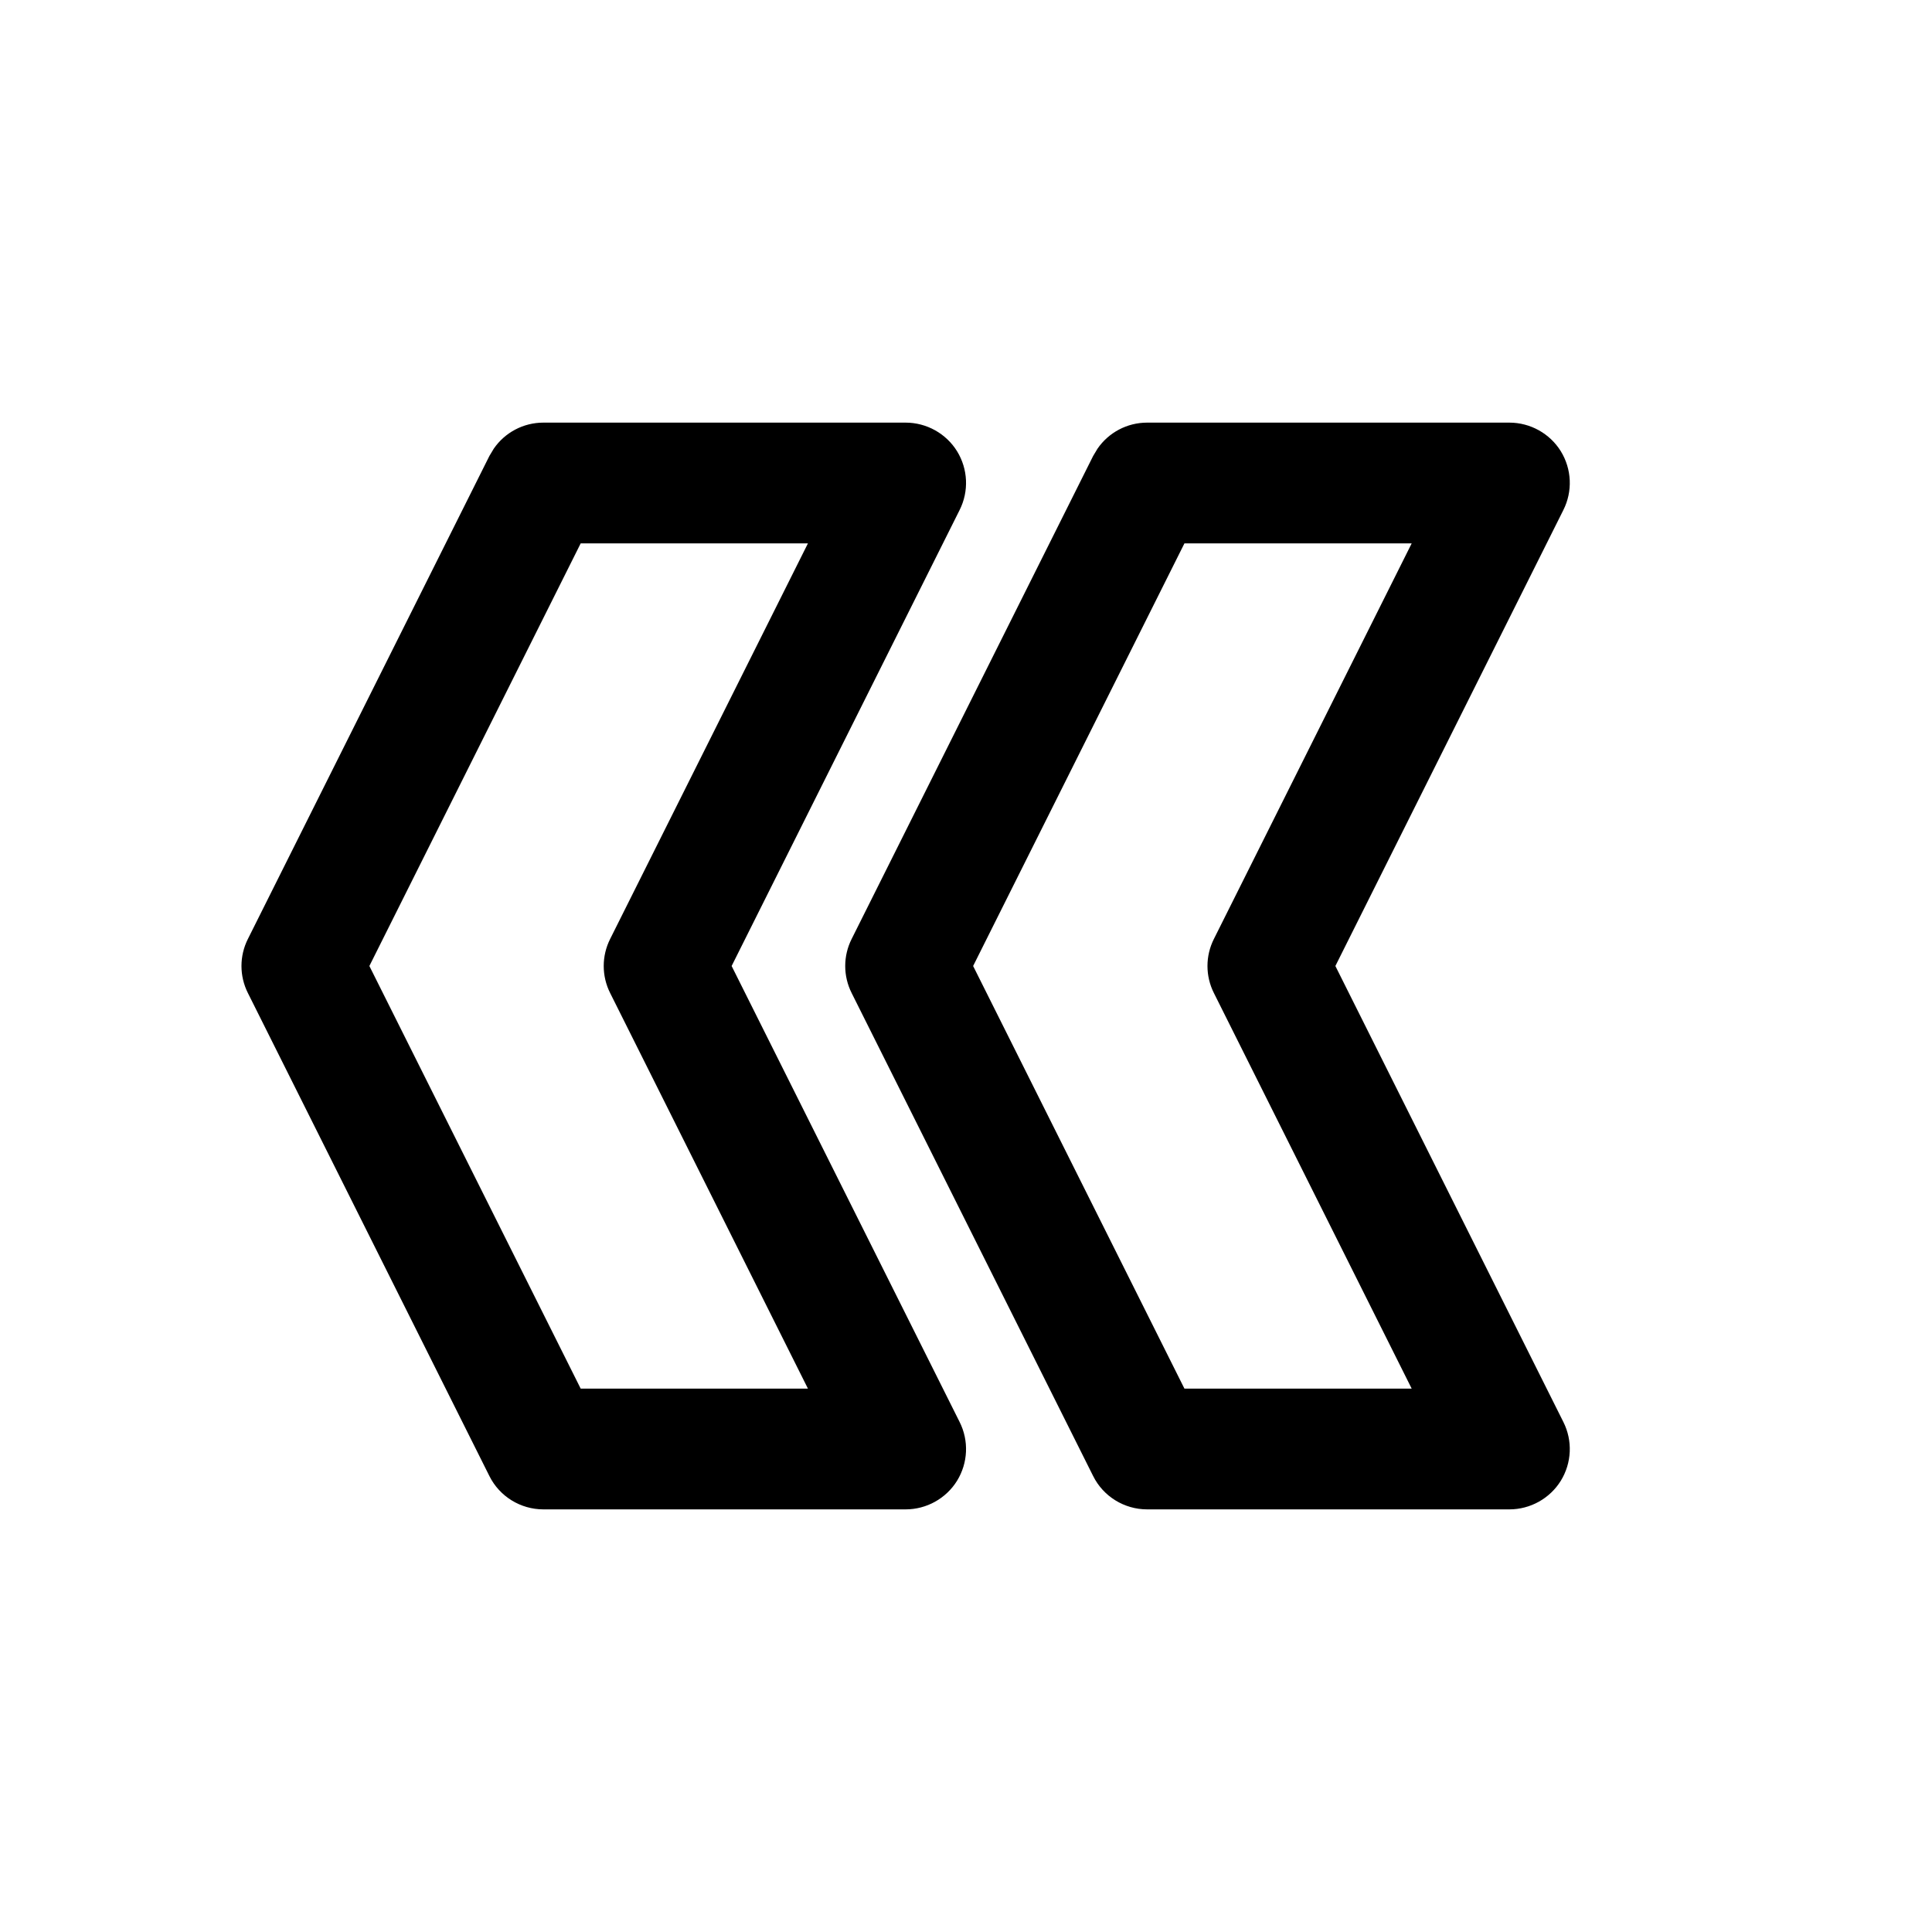
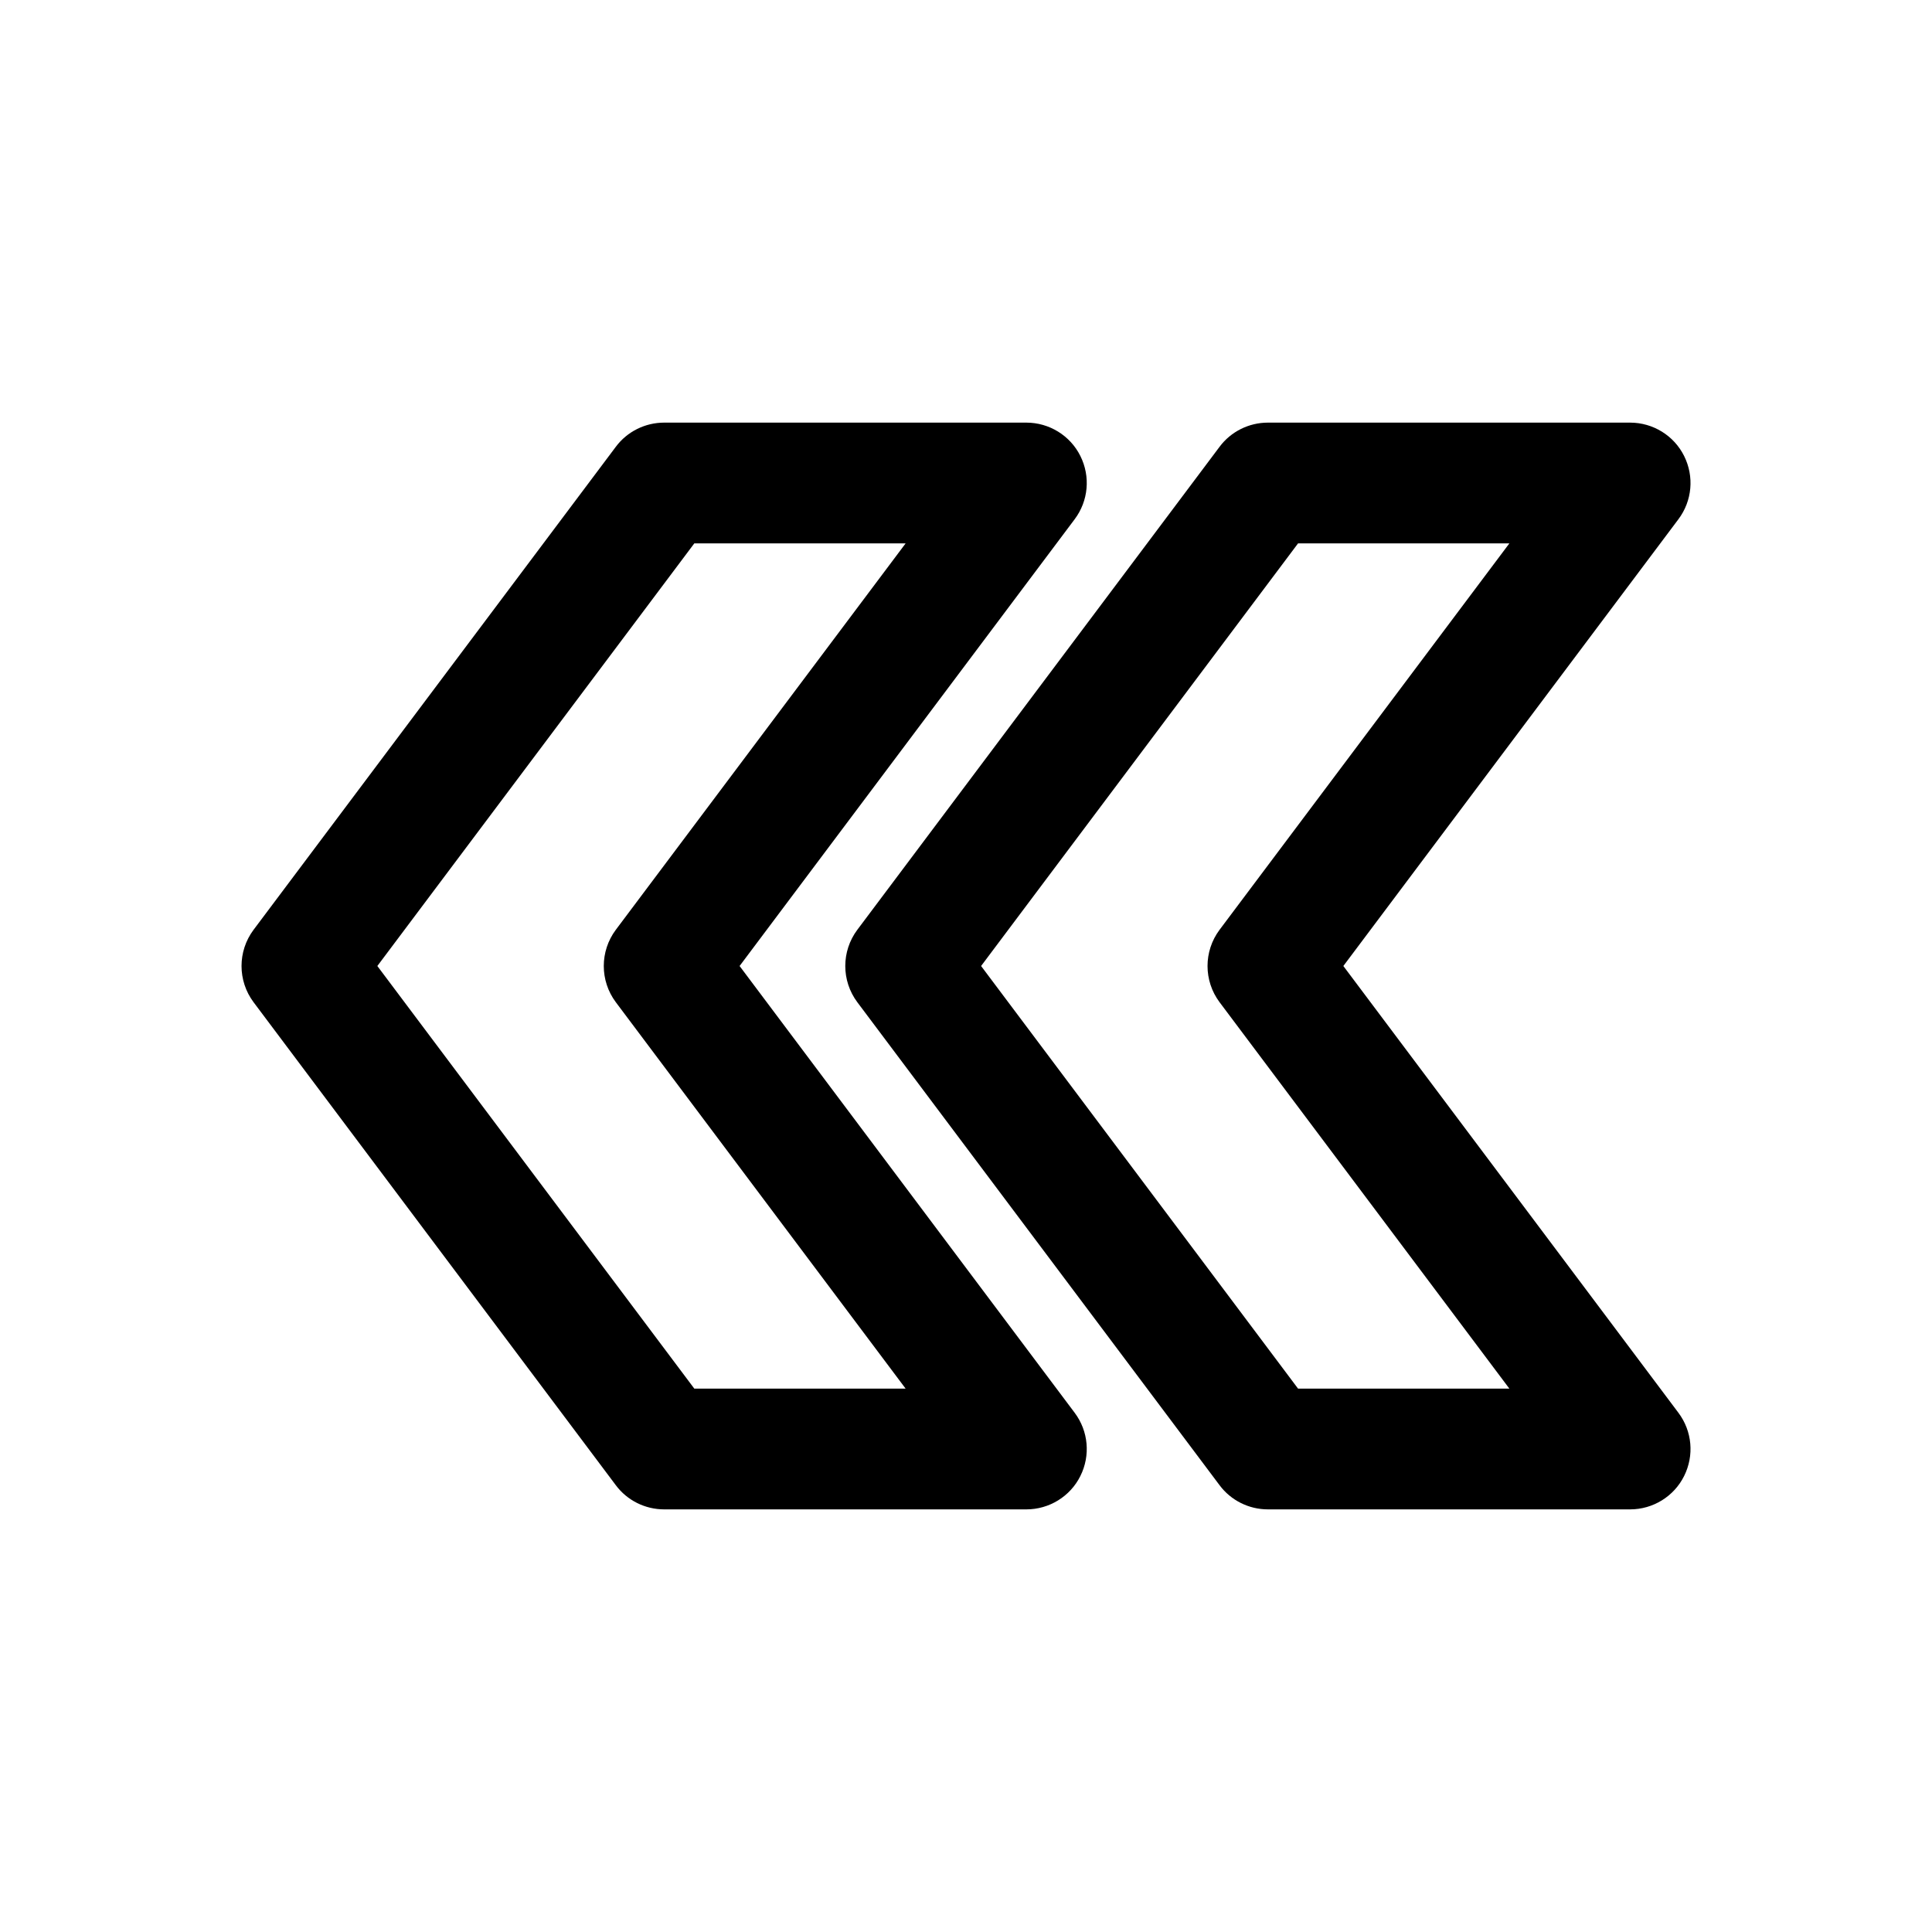
<svg xmlns="http://www.w3.org/2000/svg" width="16" height="16" viewBox="0 0 16 16" fill="none">
-   <path fill-rule="evenodd" clip-rule="evenodd" d="M7.5 3.5C7.673 3.5 7.835 3.59 7.926 3.737C8.017 3.885 8.025 4.069 7.947 4.224L6.059 8L7.947 11.776C8.025 11.931 8.017 12.115 7.926 12.263C7.835 12.41 7.673 12.5 7.5 12.5H4.5C4.311 12.5 4.137 12.393 4.053 12.224L2.053 8.224C1.982 8.083 1.982 7.917 2.053 7.776L4.053 3.776L4.089 3.716C4.181 3.582 4.334 3.5 4.5 3.5H7.5ZM3.059 8L4.809 11.5H6.691L5.053 8.224C4.982 8.083 4.982 7.917 5.053 7.776L6.691 4.5H4.809L3.059 8Z" fill="currentColor" />
-   <path fill-rule="evenodd" clip-rule="evenodd" d="M12.5 3.5C12.673 3.5 12.835 3.59 12.926 3.737C13.017 3.885 13.025 4.069 12.947 4.224L11.059 8L12.947 11.776C13.025 11.931 13.017 12.115 12.926 12.263C12.835 12.41 12.673 12.5 12.5 12.5H9.5C9.311 12.5 9.137 12.393 9.053 12.224L7.053 8.224C6.982 8.083 6.982 7.917 7.053 7.776L9.053 3.776L9.089 3.716C9.181 3.582 9.334 3.5 9.5 3.5H12.5ZM8.059 8L9.809 11.5H11.691L10.053 8.224C9.982 8.083 9.982 7.917 10.053 7.776L11.691 4.5H9.809L8.059 8Z" fill="currentColor" />
+   <path d="M8.5 3.5C8.689 3.5 8.863 3.607 8.947 3.776C9.032 3.946 9.014 4.148 8.9 4.3L6.125 8L8.9 11.7C9.014 11.852 9.032 12.054 8.947 12.224C8.863 12.393 8.689 12.5 8.5 12.5H5.5C5.343 12.5 5.194 12.426 5.1 12.3L2.1 8.3C1.967 8.122 1.967 7.878 2.1 7.7L5.1 3.7C5.194 3.574 5.343 3.5 5.5 3.5H8.5ZM13.5 3.5C13.689 3.5 13.863 3.607 13.947 3.776C14.032 3.946 14.014 4.148 13.9 4.3L11.125 8L13.9 11.7C14.014 11.852 14.032 12.054 13.947 12.224C13.863 12.393 13.689 12.5 13.5 12.5H10.5C10.343 12.5 10.194 12.426 10.1 12.3L7.1 8.3C6.967 8.122 6.967 7.878 7.1 7.7L10.1 3.7C10.194 3.574 10.343 3.5 10.5 3.5H13.5ZM8.125 8L10.75 11.5H12.5L10.1 8.3C9.967 8.122 9.967 7.878 10.1 7.7L12.5 4.5H10.75L8.125 8ZM3.125 8L5.75 11.5H7.5L5.1 8.3C4.967 8.122 4.967 7.878 5.1 7.7L7.5 4.5H5.75L3.125 8Z" fill="black" />
</svg>
